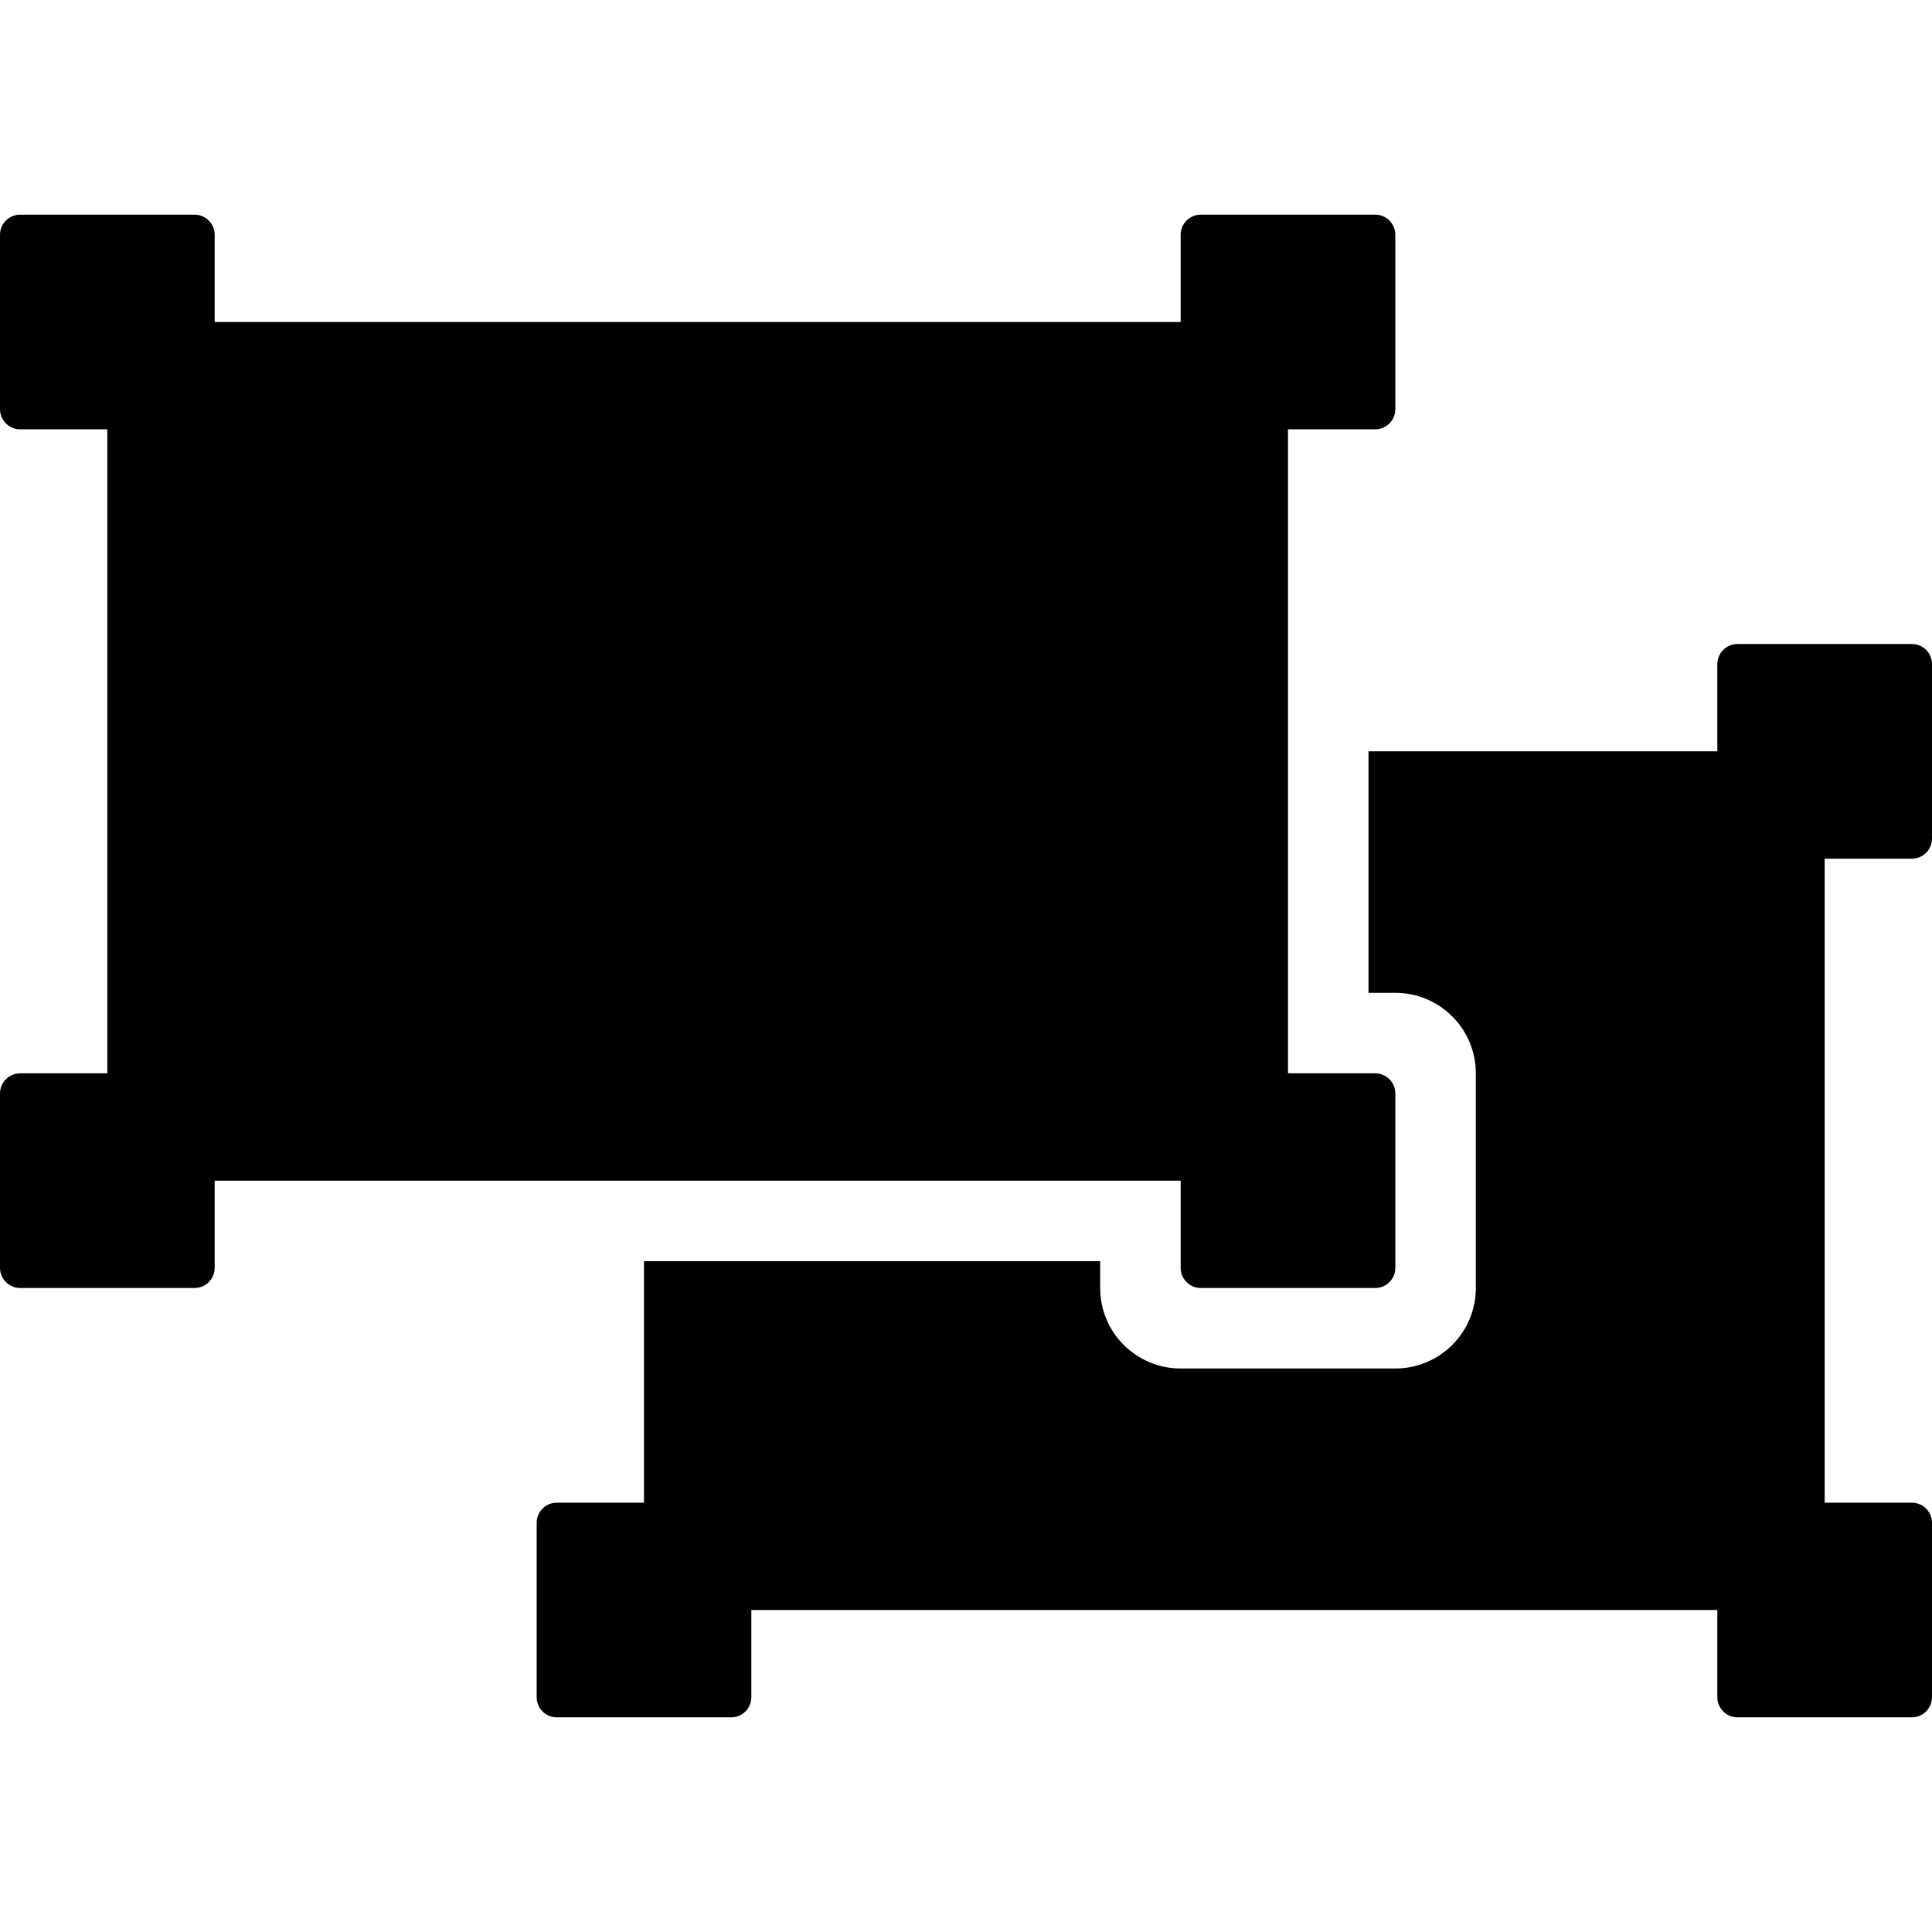
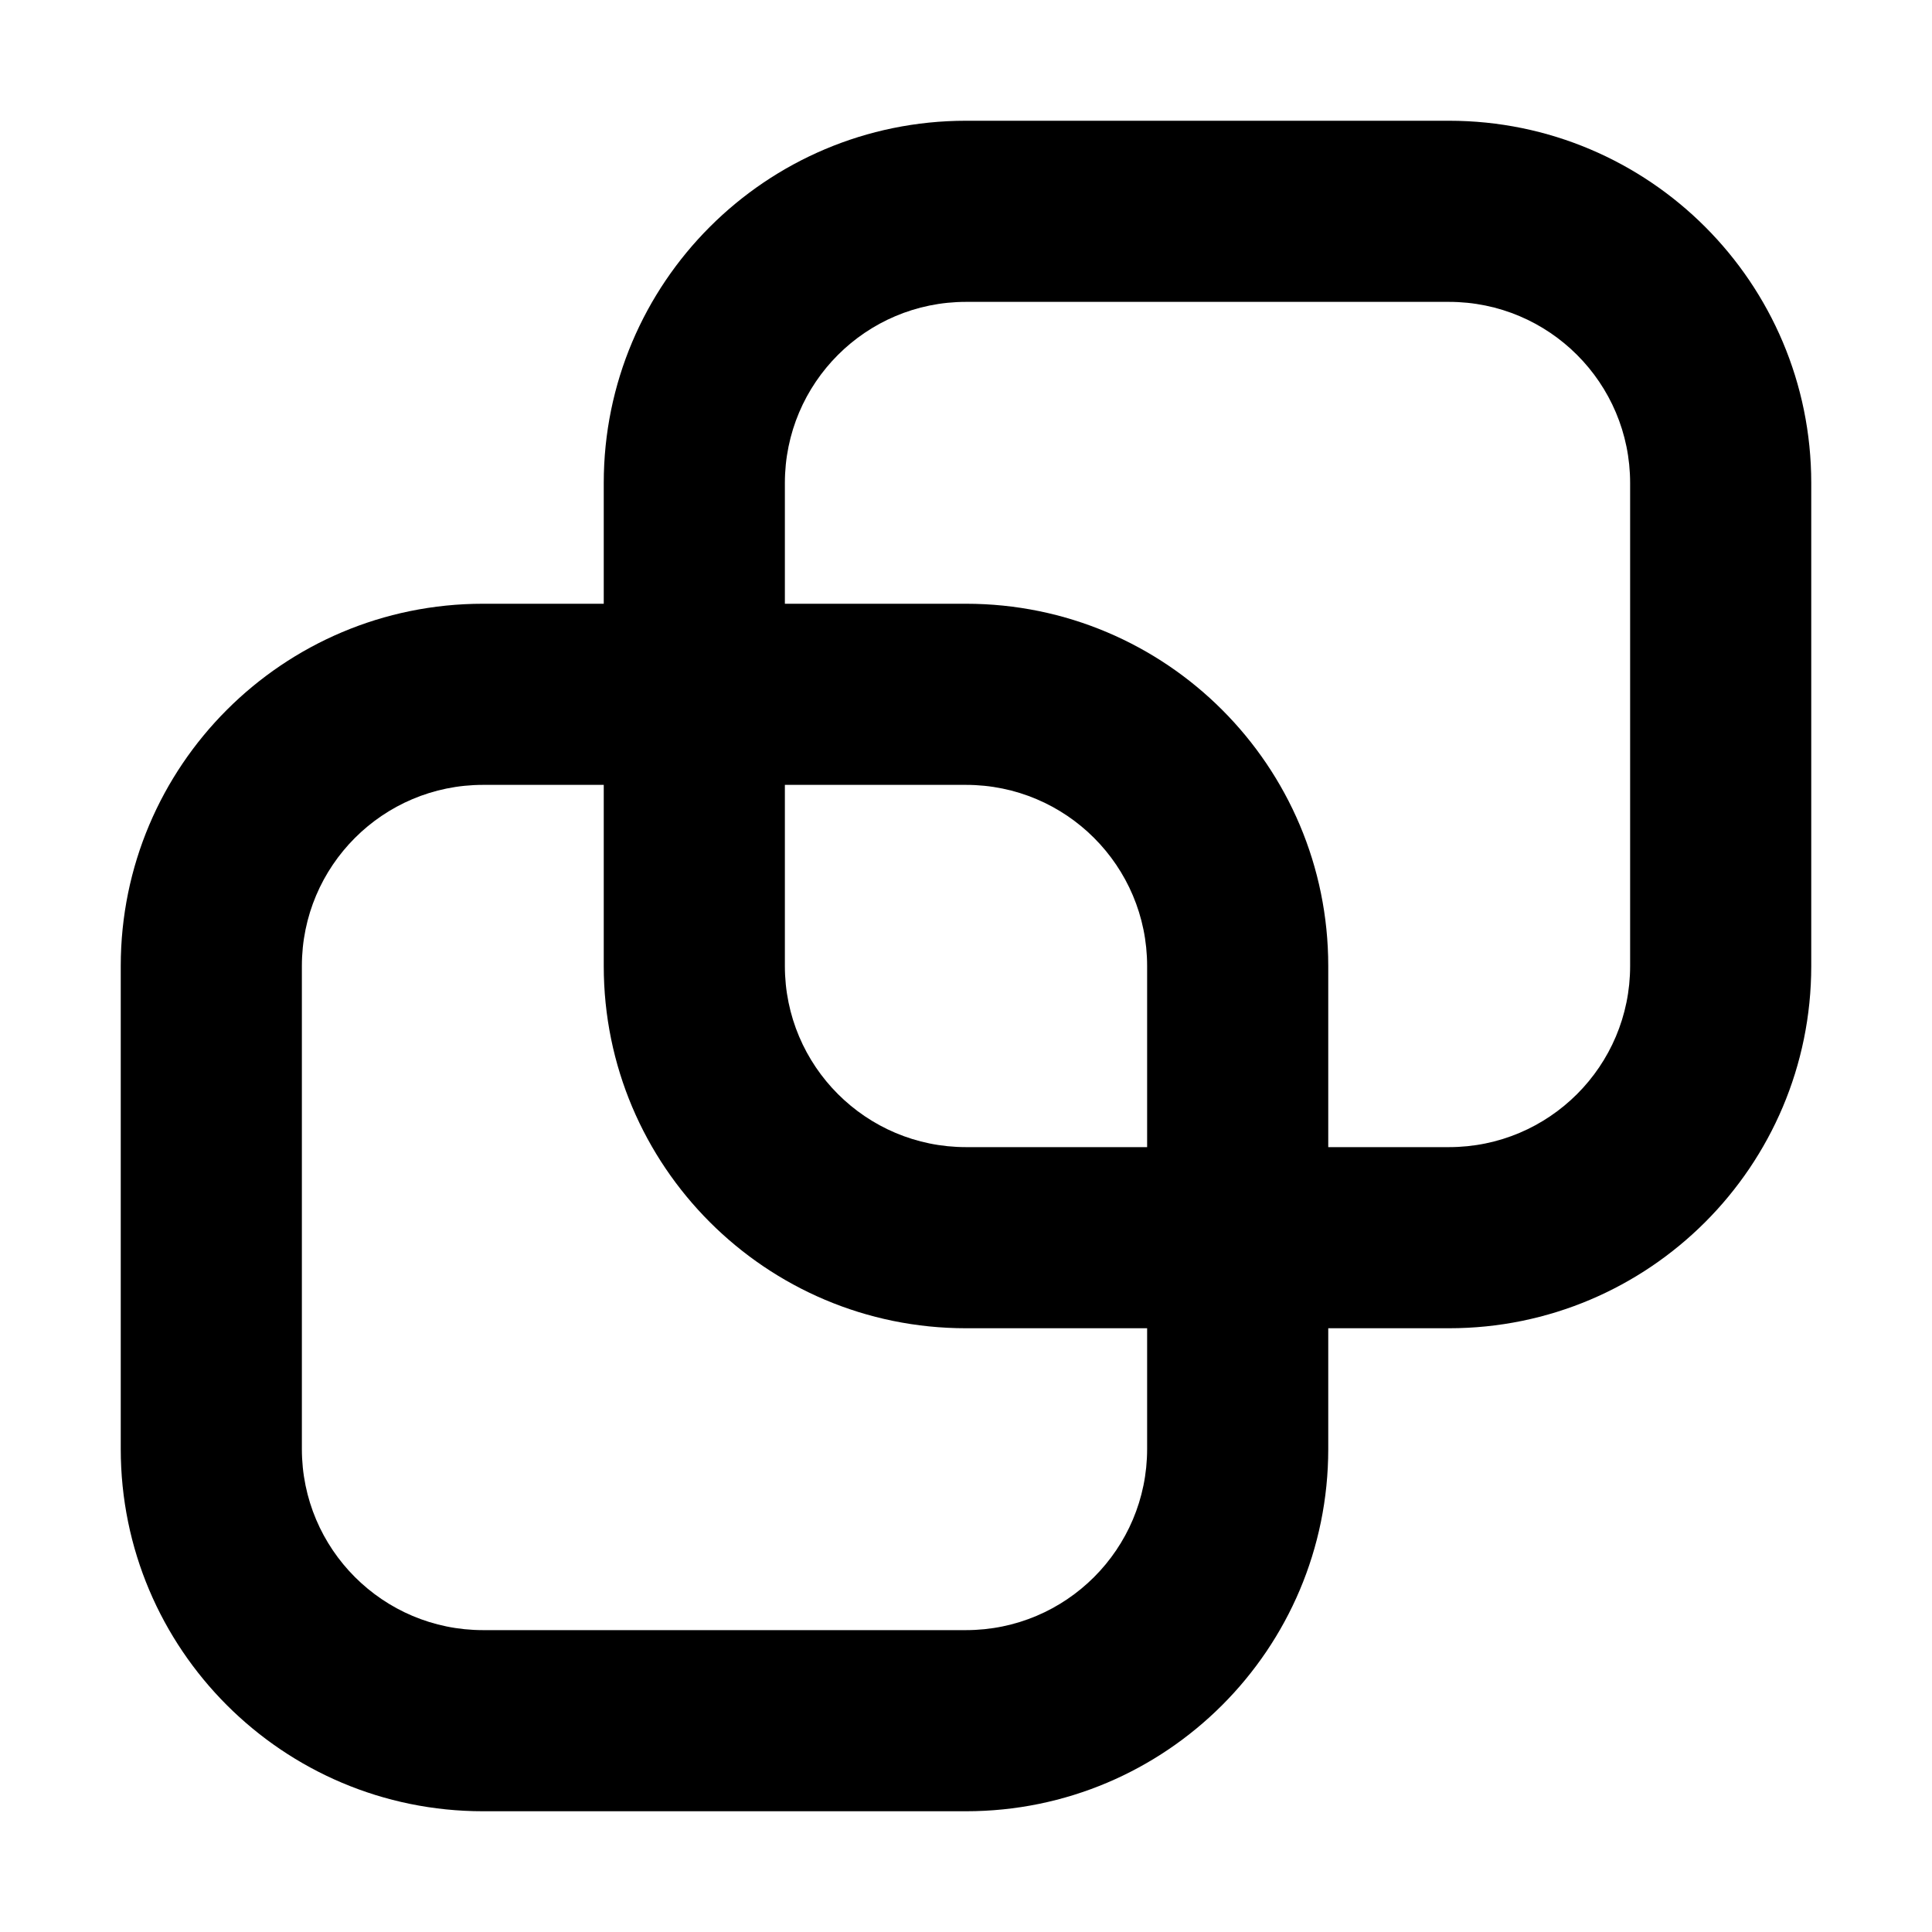
- <svg xmlns="http://www.w3.org/2000/svg" width="16" height="16" class="yc-icon nv-composite-bar__menu-icon" fill="currentColor" stroke="none">
-   <svg viewBox="0 0 576 512">
-     <path d="M64 320v26a6 6 0 01-6 6H6a6 6 0 01-6-6v-52a6 6 0 016-6h26V96H6a6 6 0 01-6-6V38a6 6 0 016-6h52a6 6 0 016 6v26h288V38a6 6 0 016-6h52a6 6 0 016 6v52a6 6 0 01-6 6h-26v192h26a6 6 0 016 6v52a6 6 0 01-6 6h-52a6 6 0 01-6-6v-26H64zm480-64v-32h26a6 6 0 006-6v-52a6 6 0 00-6-6h-52a6 6 0 00-6 6v26H408v72h8c13.255 0 24 10.745 24 24v64c0 13.255-10.745 24-24 24h-64c-13.255 0-24-10.745-24-24v-8H192v72h-26a6 6 0 00-6 6v52a6 6 0 006 6h52a6 6 0 006-6v-26h288v26a6 6 0 006 6h52a6 6 0 006-6v-52a6 6 0 00-6-6h-26V256z" />
+ <svg xmlns="http://www.w3.org/2000/svg" width="18" height="18" class="yc-icon nv-composite-bar__menu-icon" fill="currentColor" stroke="none" aria-hidden="true">
+   <svg fill="none" viewBox="0 0 16 16">
+     <path fill="currentColor" fill-rule="evenodd" d="M8 2.5h4A1.5 1.5 0 0 1 13.5 4v4A1.5 1.5 0 0 1 12 9.5h-1V8a3 3 0 0 0-3-3H6.5V4A1.5 1.5 0 0 1 8 2.5ZM5 5V4a3 3 0 0 1 3-3h4a3 3 0 0 1 3 3v4a3 3 0 0 1-3 3h-1v1a3 3 0 0 1-3 3H4a3 3 0 0 1-3-3V8a3 3 0 0 1 3-3h1Zm4.5 6v1A1.5 1.5 0 0 1 8 13.5H4A1.5 1.5 0 0 1 2.5 12V8A1.5 1.5 0 0 1 4 6.5h1V8a3 3 0 0 0 3 3h1.5Zm0-1.5H8A1.5 1.5 0 0 1 6.5 8V6.5H8A1.5 1.5 0 0 1 9.5 8v1.5Z" clip-rule="evenodd" />
  </svg>
</svg>
